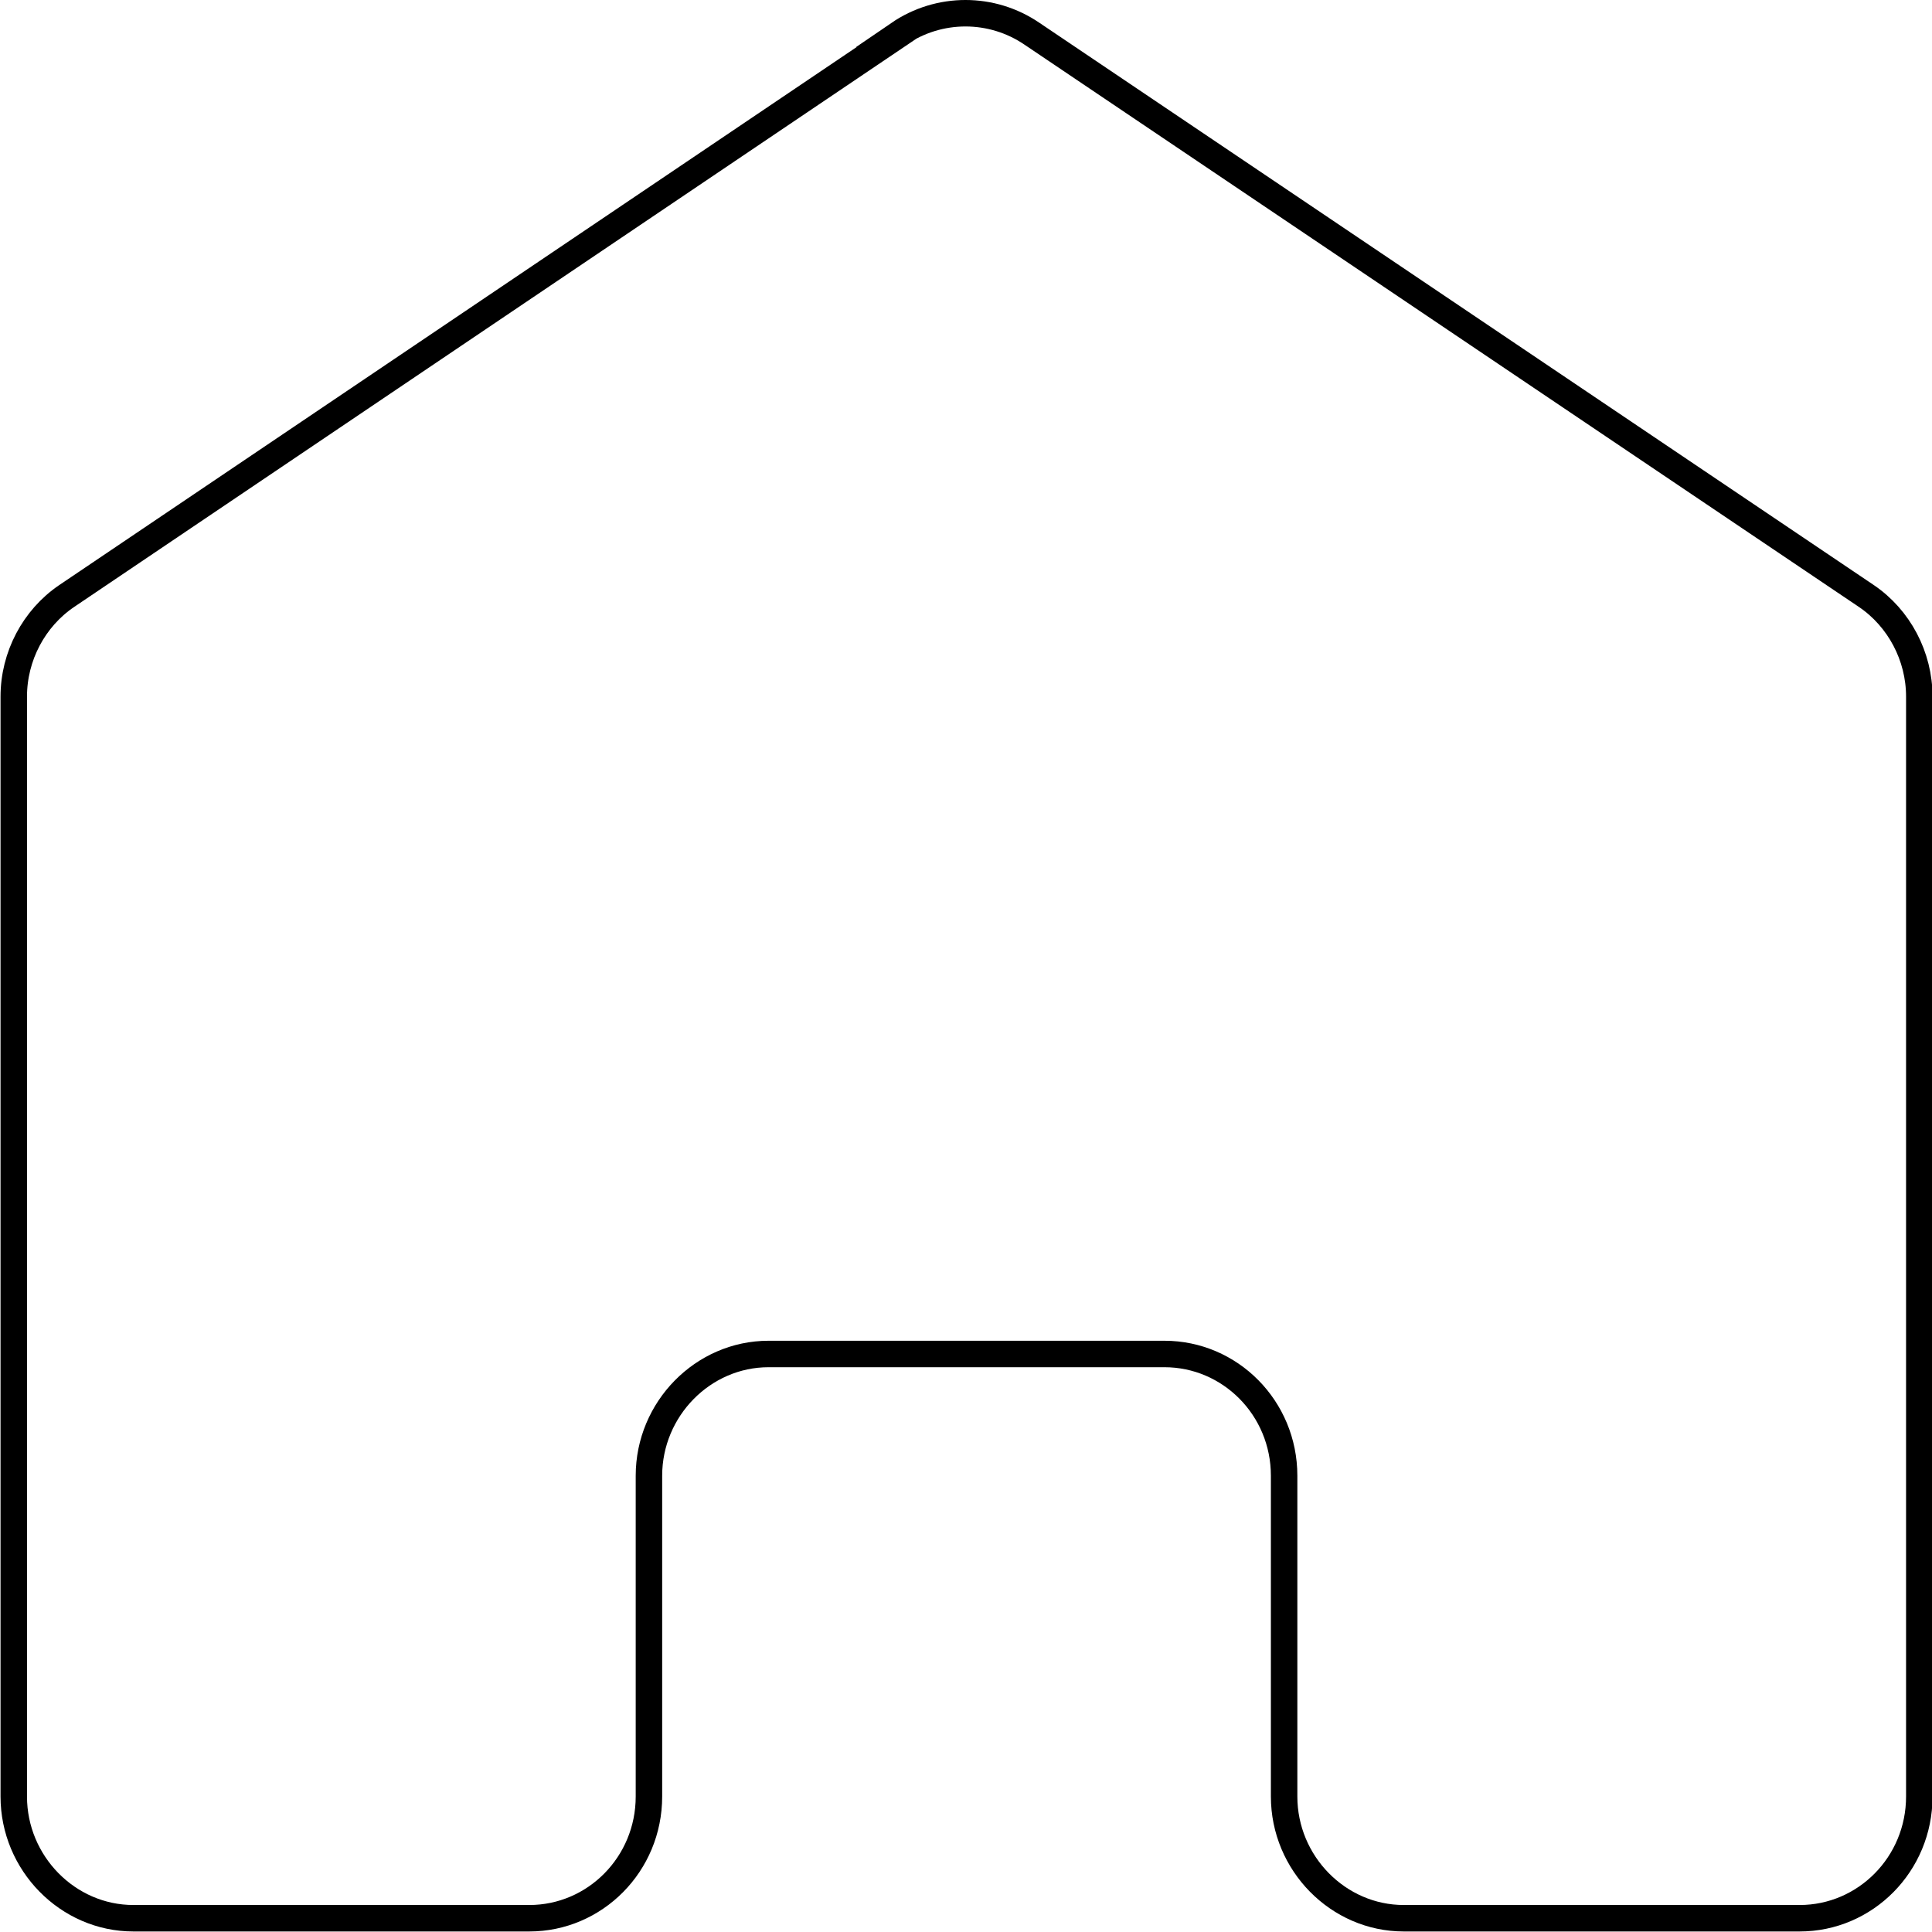
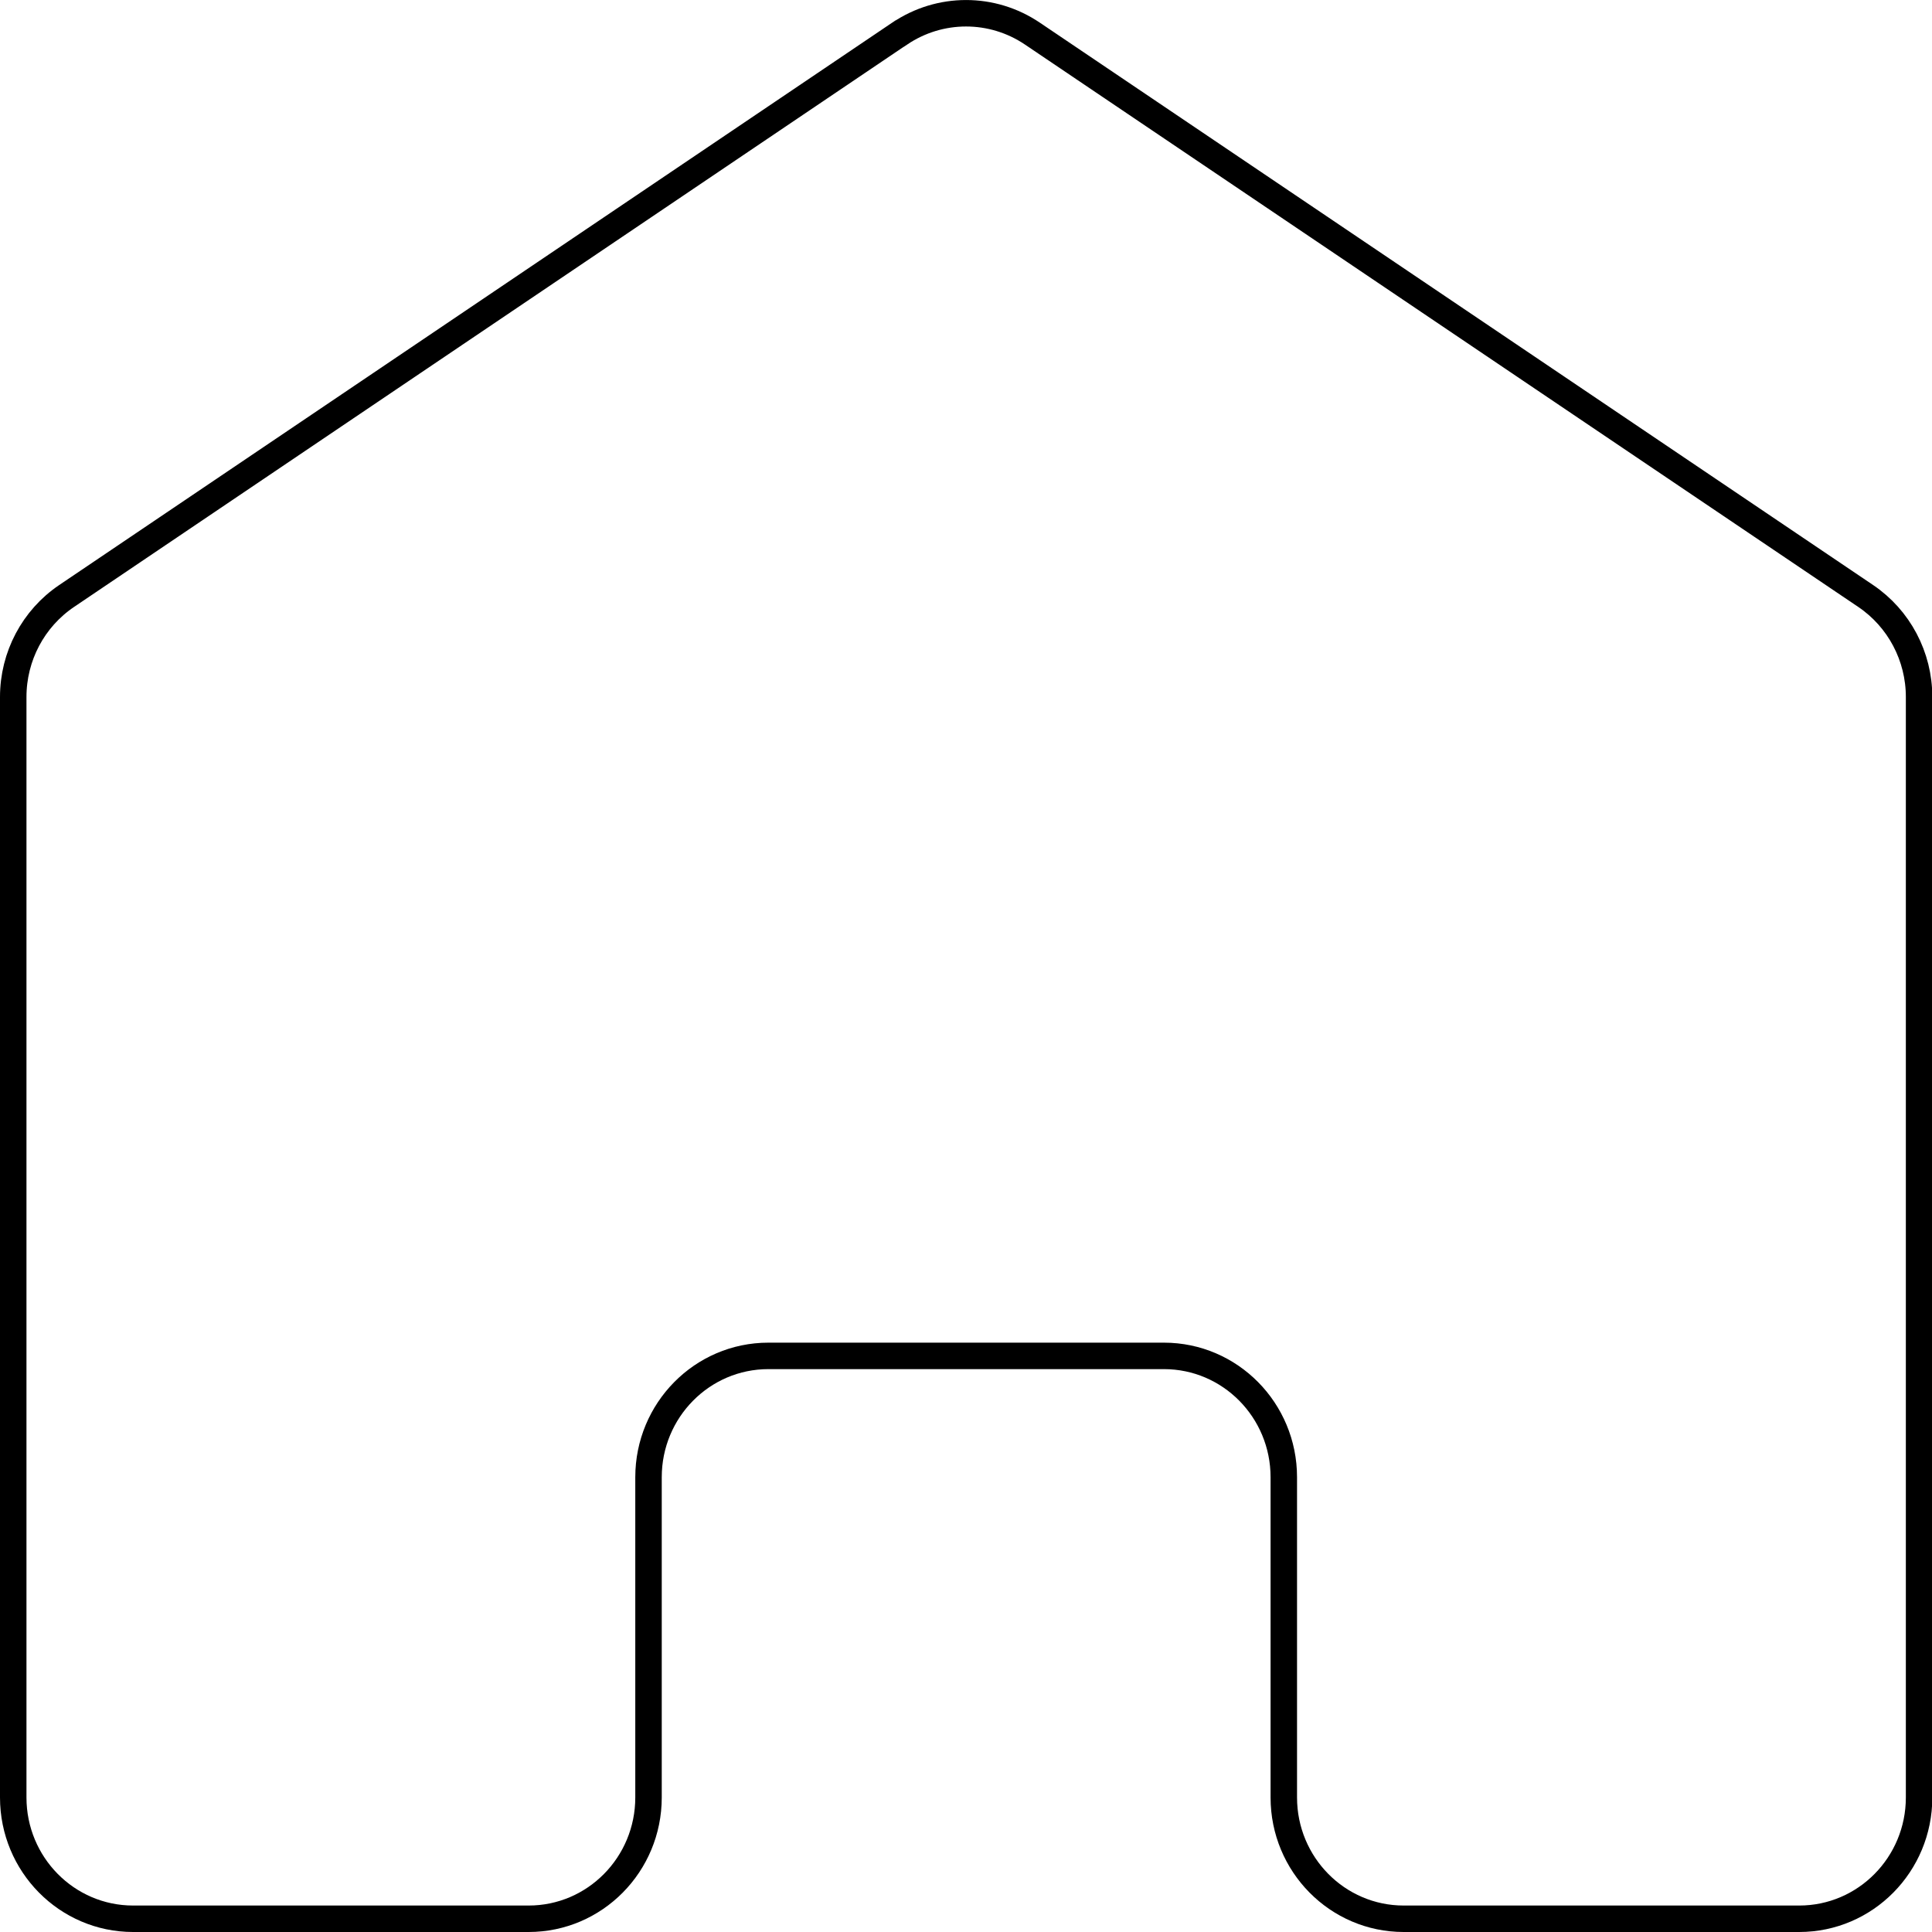
<svg xmlns="http://www.w3.org/2000/svg" id="Layer_1" viewBox="0 0 18.25 18.25">
-   <defs>
-     <style>
-       .cls-1 {
-         fill: none;
-         stroke: #000;
-         stroke-miterlimit: 10;
-         stroke-width: .25px;
-       }
-     </style>
-   </defs>
-   <path class="cls-1" d="M8.5.32L.63,5.63c-.31.21-.5.57-.5.95v10.39c0,.63.51,1.15,1.13,1.15h3.74c.62,0,1.13-.51,1.13-1.15v-3.03c0-.63.51-1.15,1.13-1.15h3.74c.62,0,1.13.51,1.13,1.15v3.03c0,.63.51,1.15,1.13,1.15h3.74c.62,0,1.13-.51,1.13-1.15V6.58c0-.38-.19-.74-.5-.95L9.75.32c-.38-.26-.88-.26-1.26,0Z" />
+   <path d="M8.497.318L.629,5.63c-.315.213-.504.57-.504.954v10.395c0,.633.507,1.146,1.132,1.146h3.737c.625,0,1.132-.513,1.132-1.146v-3.025c0-.633.507-1.146,1.132-1.146h3.737c.625,0,1.132.513,1.132,1.146v3.025c0,.633.507,1.146,1.132,1.146h3.737c.625,0,1.132-.513,1.132-1.146V6.584c0-.383-.189-.741-.504-.954L9.753.318c-.38-.257-.875-.257-1.255,0Z" style="fill:none; stroke:#000; stroke-miterlimit:10; stroke-width:.25px;" />
</svg>
